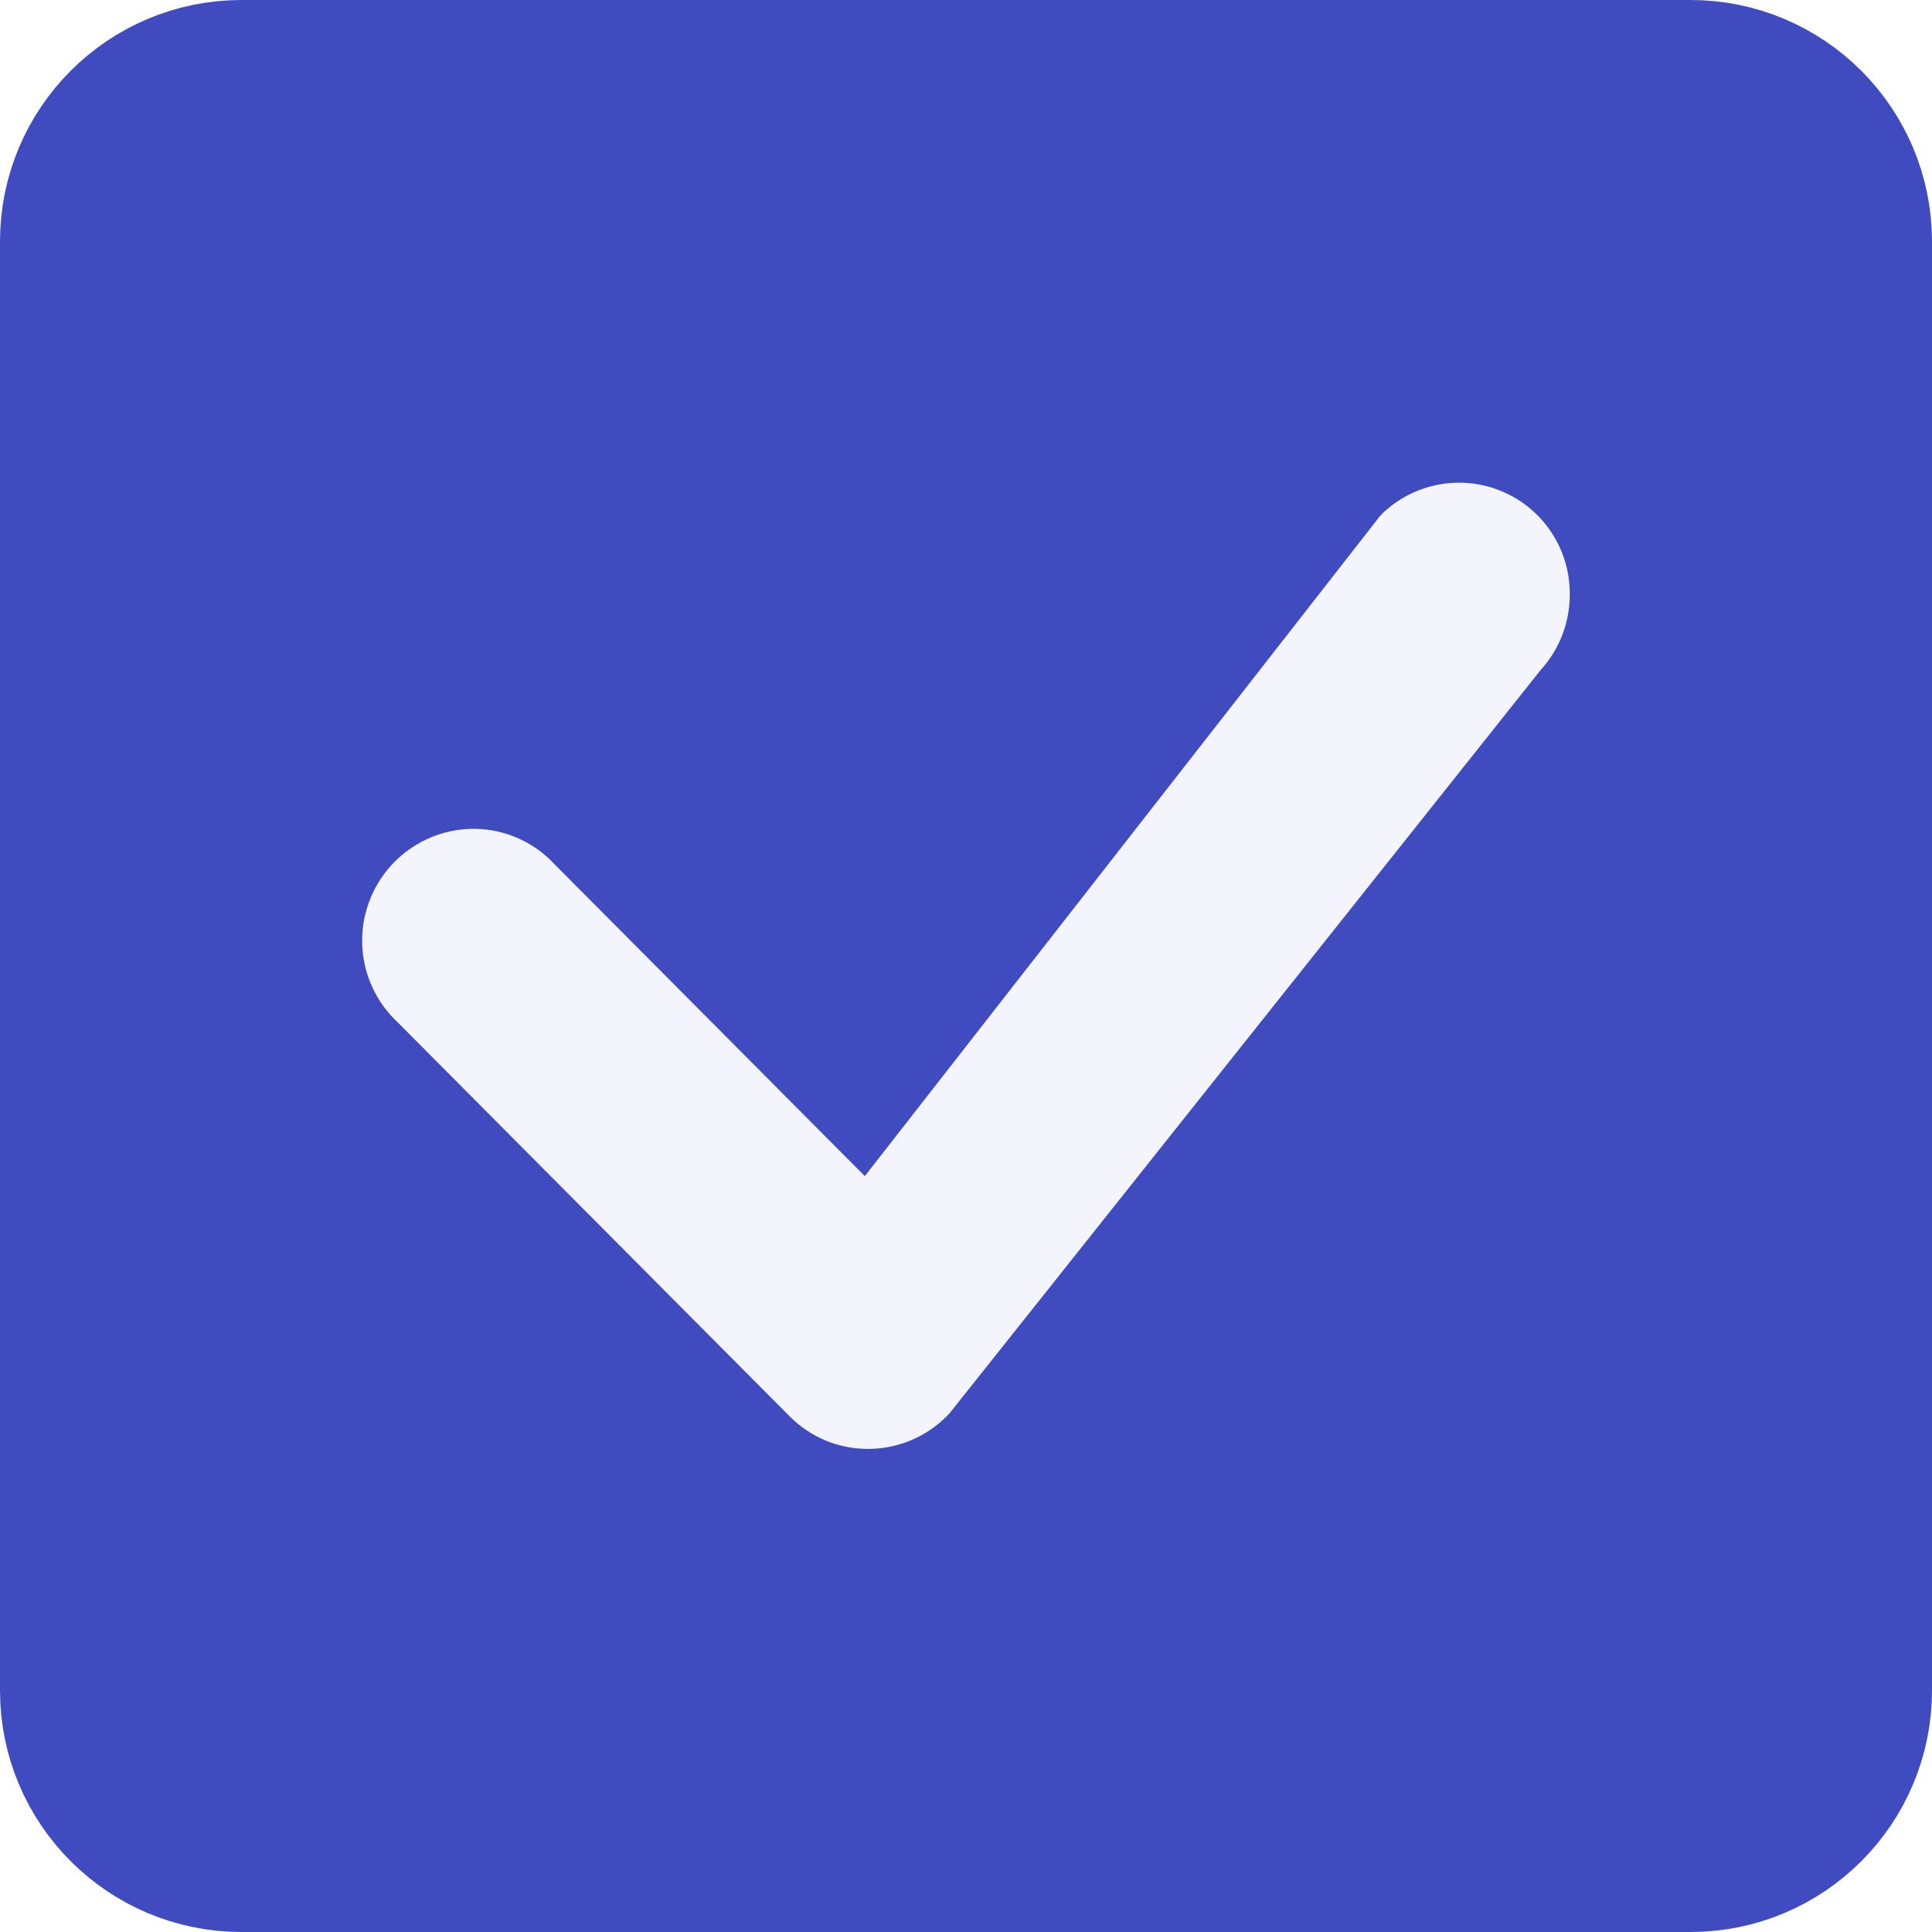
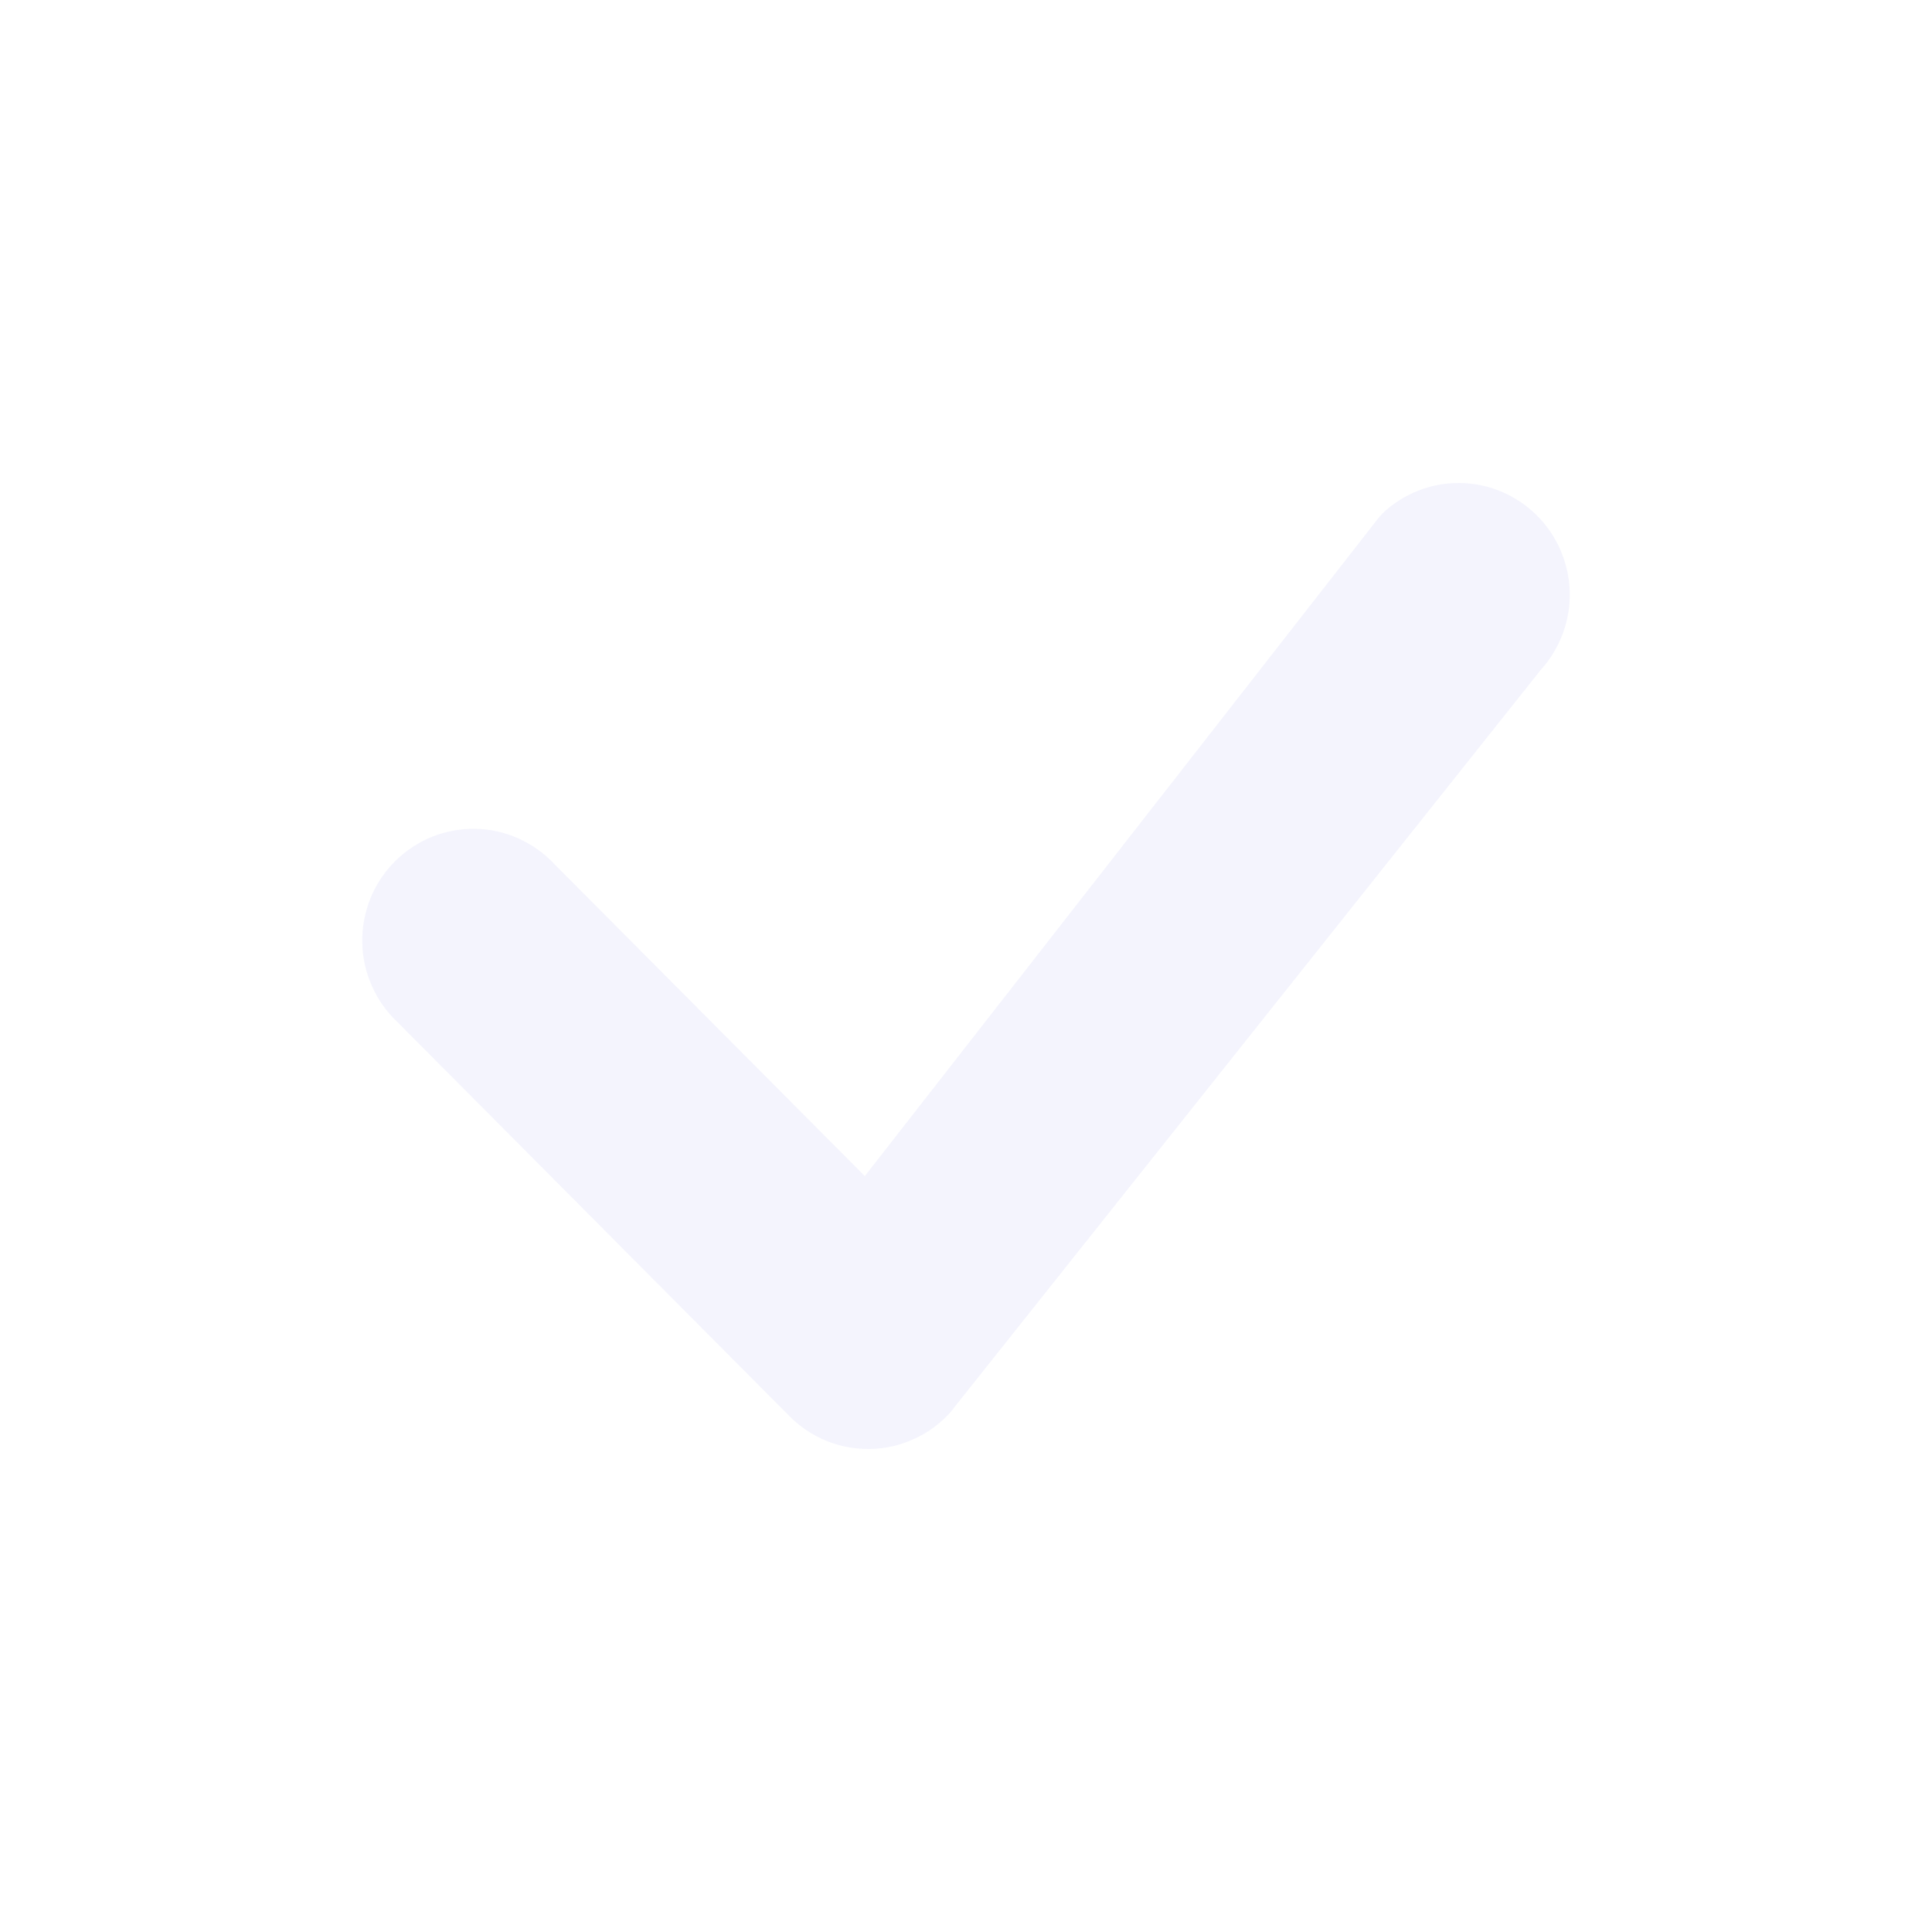
- <svg xmlns="http://www.w3.org/2000/svg" width="16" height="16" fill="none">
-   <rect width="14.75" height="14.75" x=".625" y=".625" fill="#404BBF" rx="1.375" />
-   <path fill="#F4F4FD" d="M11.446 4.255A.917.917 0 0 1 13 4.901a.928.928 0 0 1-.242.649l-4.894 6.154a.921.921 0 0 1-1.019.229.918.918 0 0 1-.306-.204L3.293 8.466a.925.925 0 0 1-.226-1.024.925.925 0 0 1 .87-.578.916.916 0 0 1 .656.294L7.162 9.74l4.26-5.458a.311.311 0 0 1 .025-.027h-.001Z" />
-   <rect width="14.75" height="14.75" x=".625" y=".625" stroke="#404BBF" stroke-width="1.25" rx="1.375" />
+ <svg xmlns="http://www.w3.org/2000/svg" width="16" height="16" viewBox="0 0 16 16" fill="none">
+   <path d="M11.446 4.255C11.618 4.09 11.848 3.998 12.087 4C12.325 4.002 12.554 4.097 12.724 4.265C12.895 4.433 12.993 4.661 13 4.901C13.006 5.14 12.919 5.373 12.758 5.55L7.864 11.704C7.779 11.796 7.678 11.869 7.565 11.919C7.452 11.97 7.33 11.998 7.206 12C7.083 12.002 6.96 11.979 6.845 11.933C6.73 11.886 6.626 11.817 6.539 11.729L3.293 8.466C3.202 8.381 3.13 8.279 3.08 8.165C3.029 8.052 3.002 7.929 3 7.805C2.998 7.681 3.021 7.558 3.067 7.442C3.113 7.327 3.182 7.223 3.269 7.135C3.357 7.047 3.461 6.978 3.575 6.931C3.69 6.885 3.813 6.862 3.936 6.864C4.06 6.866 4.182 6.893 4.294 6.944C4.407 6.995 4.509 7.067 4.593 7.158L7.162 9.74L11.422 4.282C11.43 4.273 11.438 4.264 11.447 4.255H11.446Z" fill="#F4F4FD" />
</svg>
